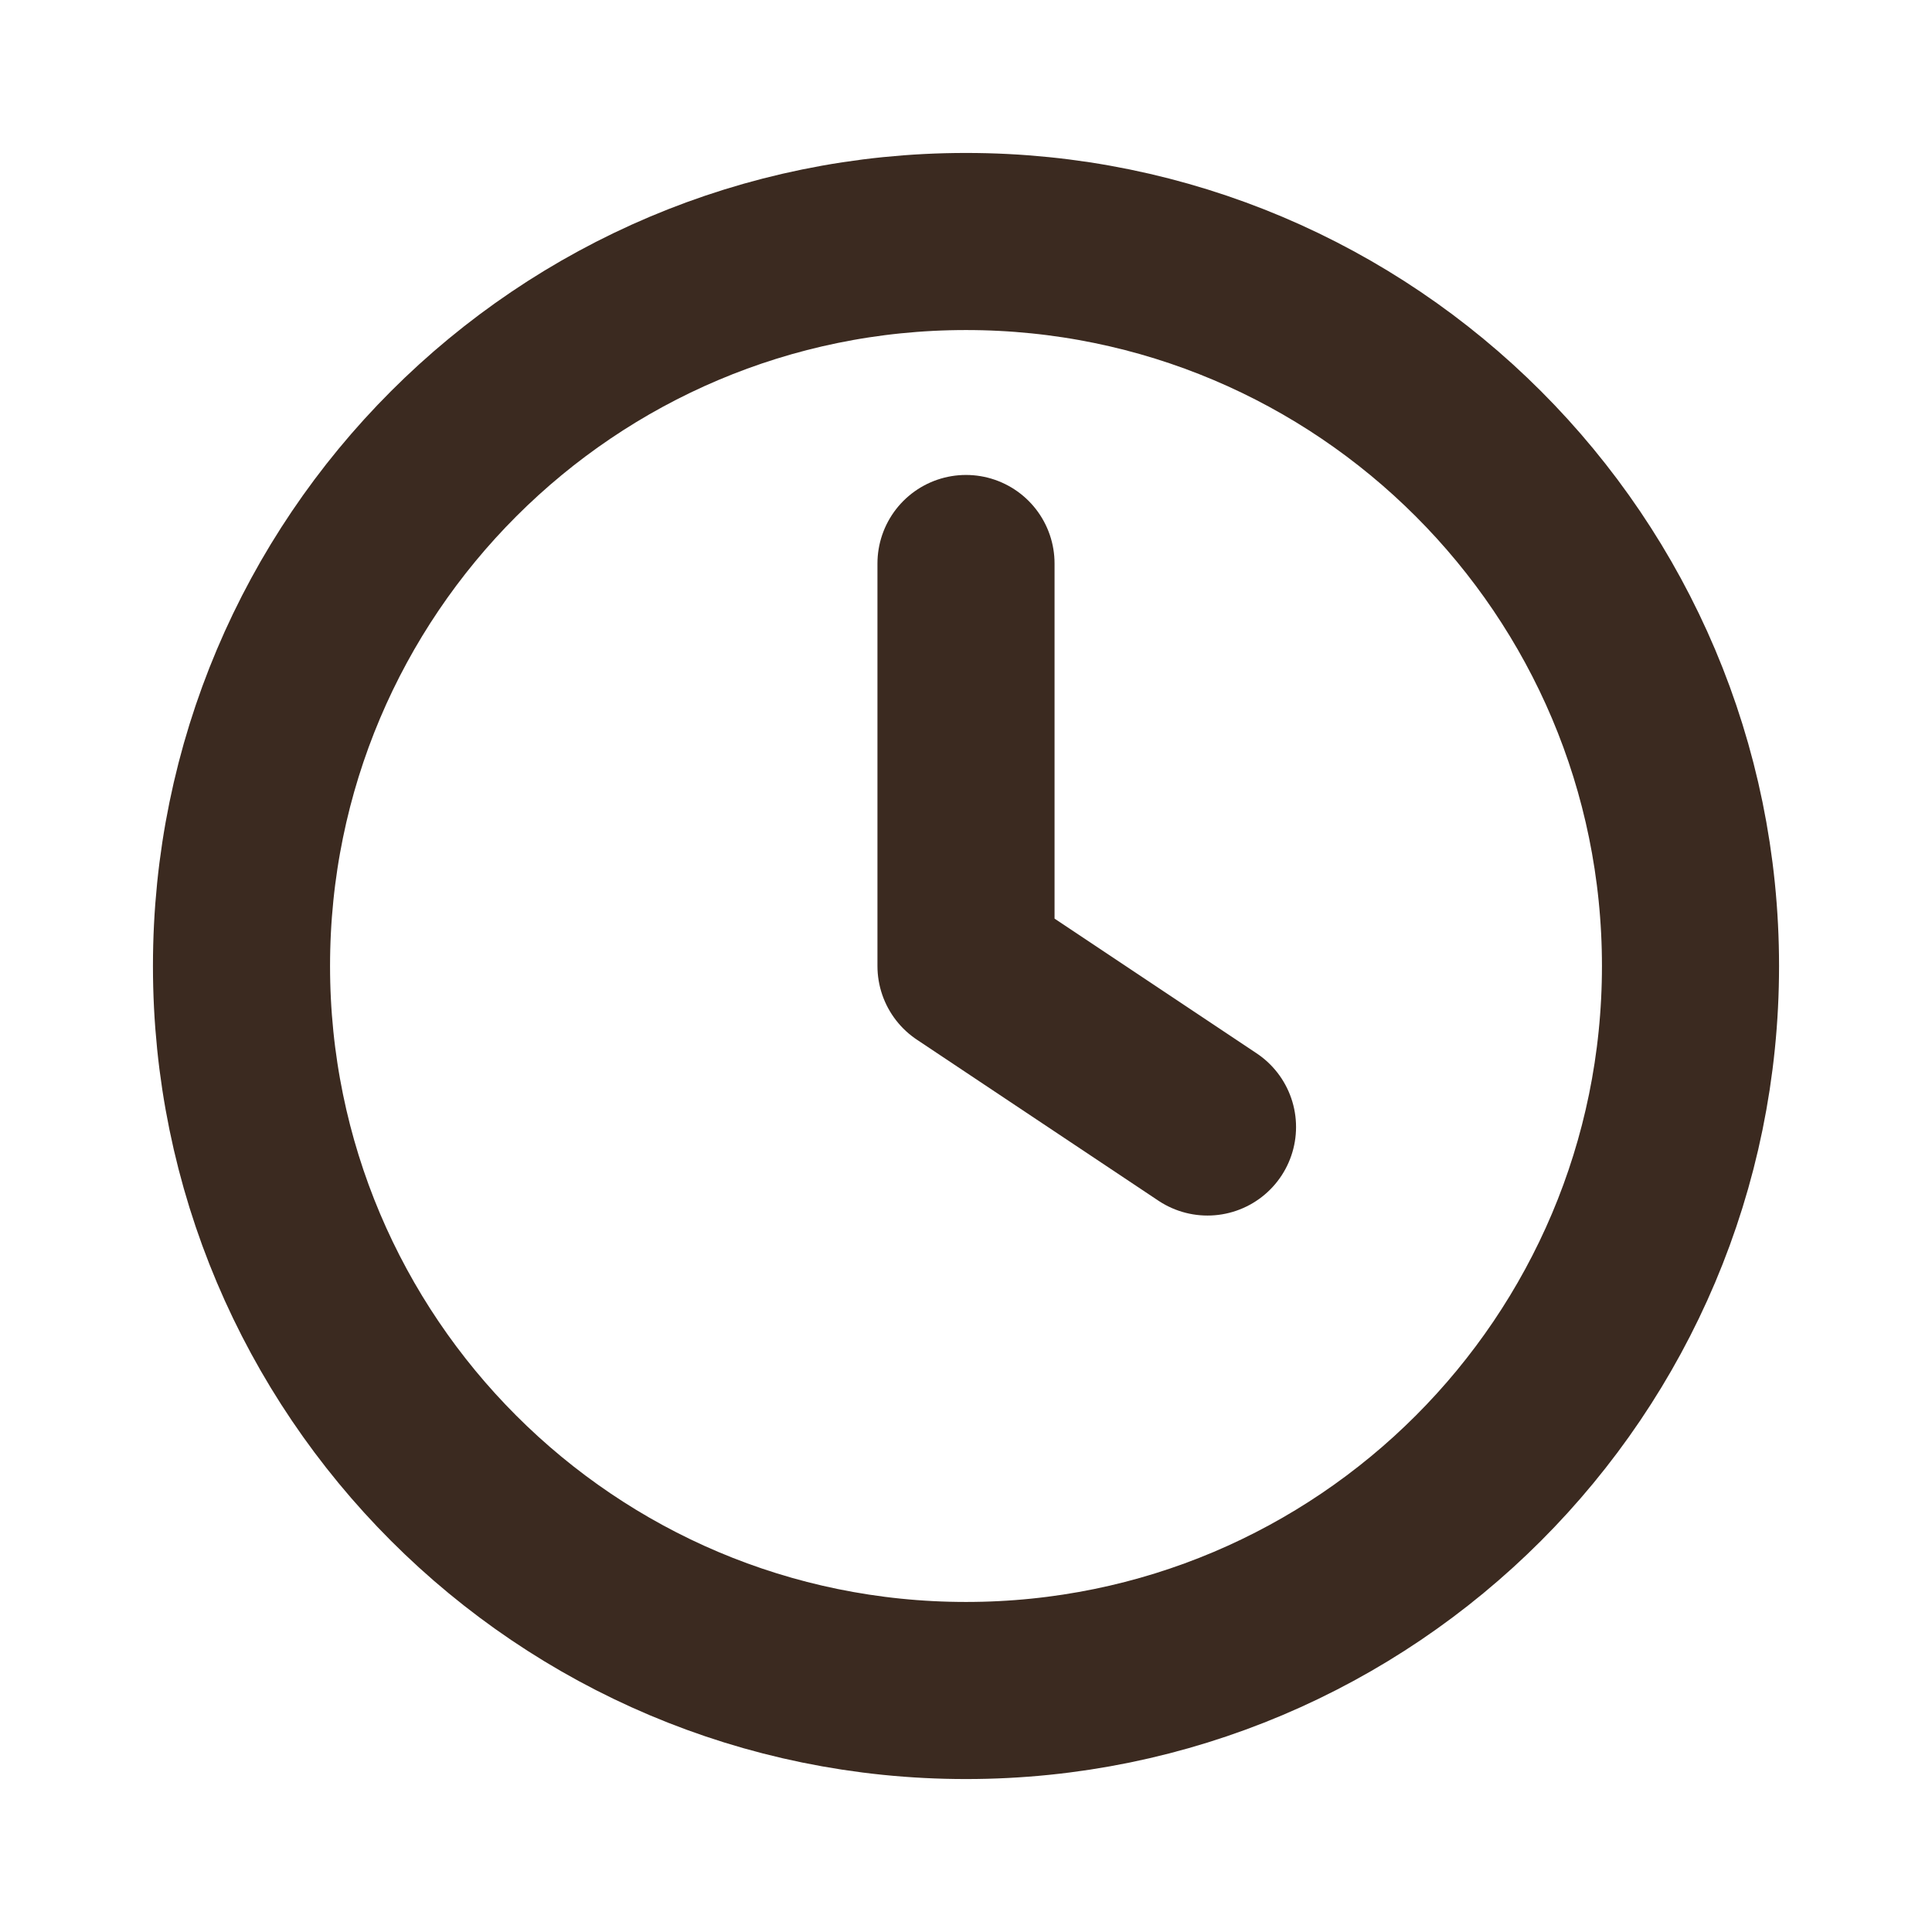
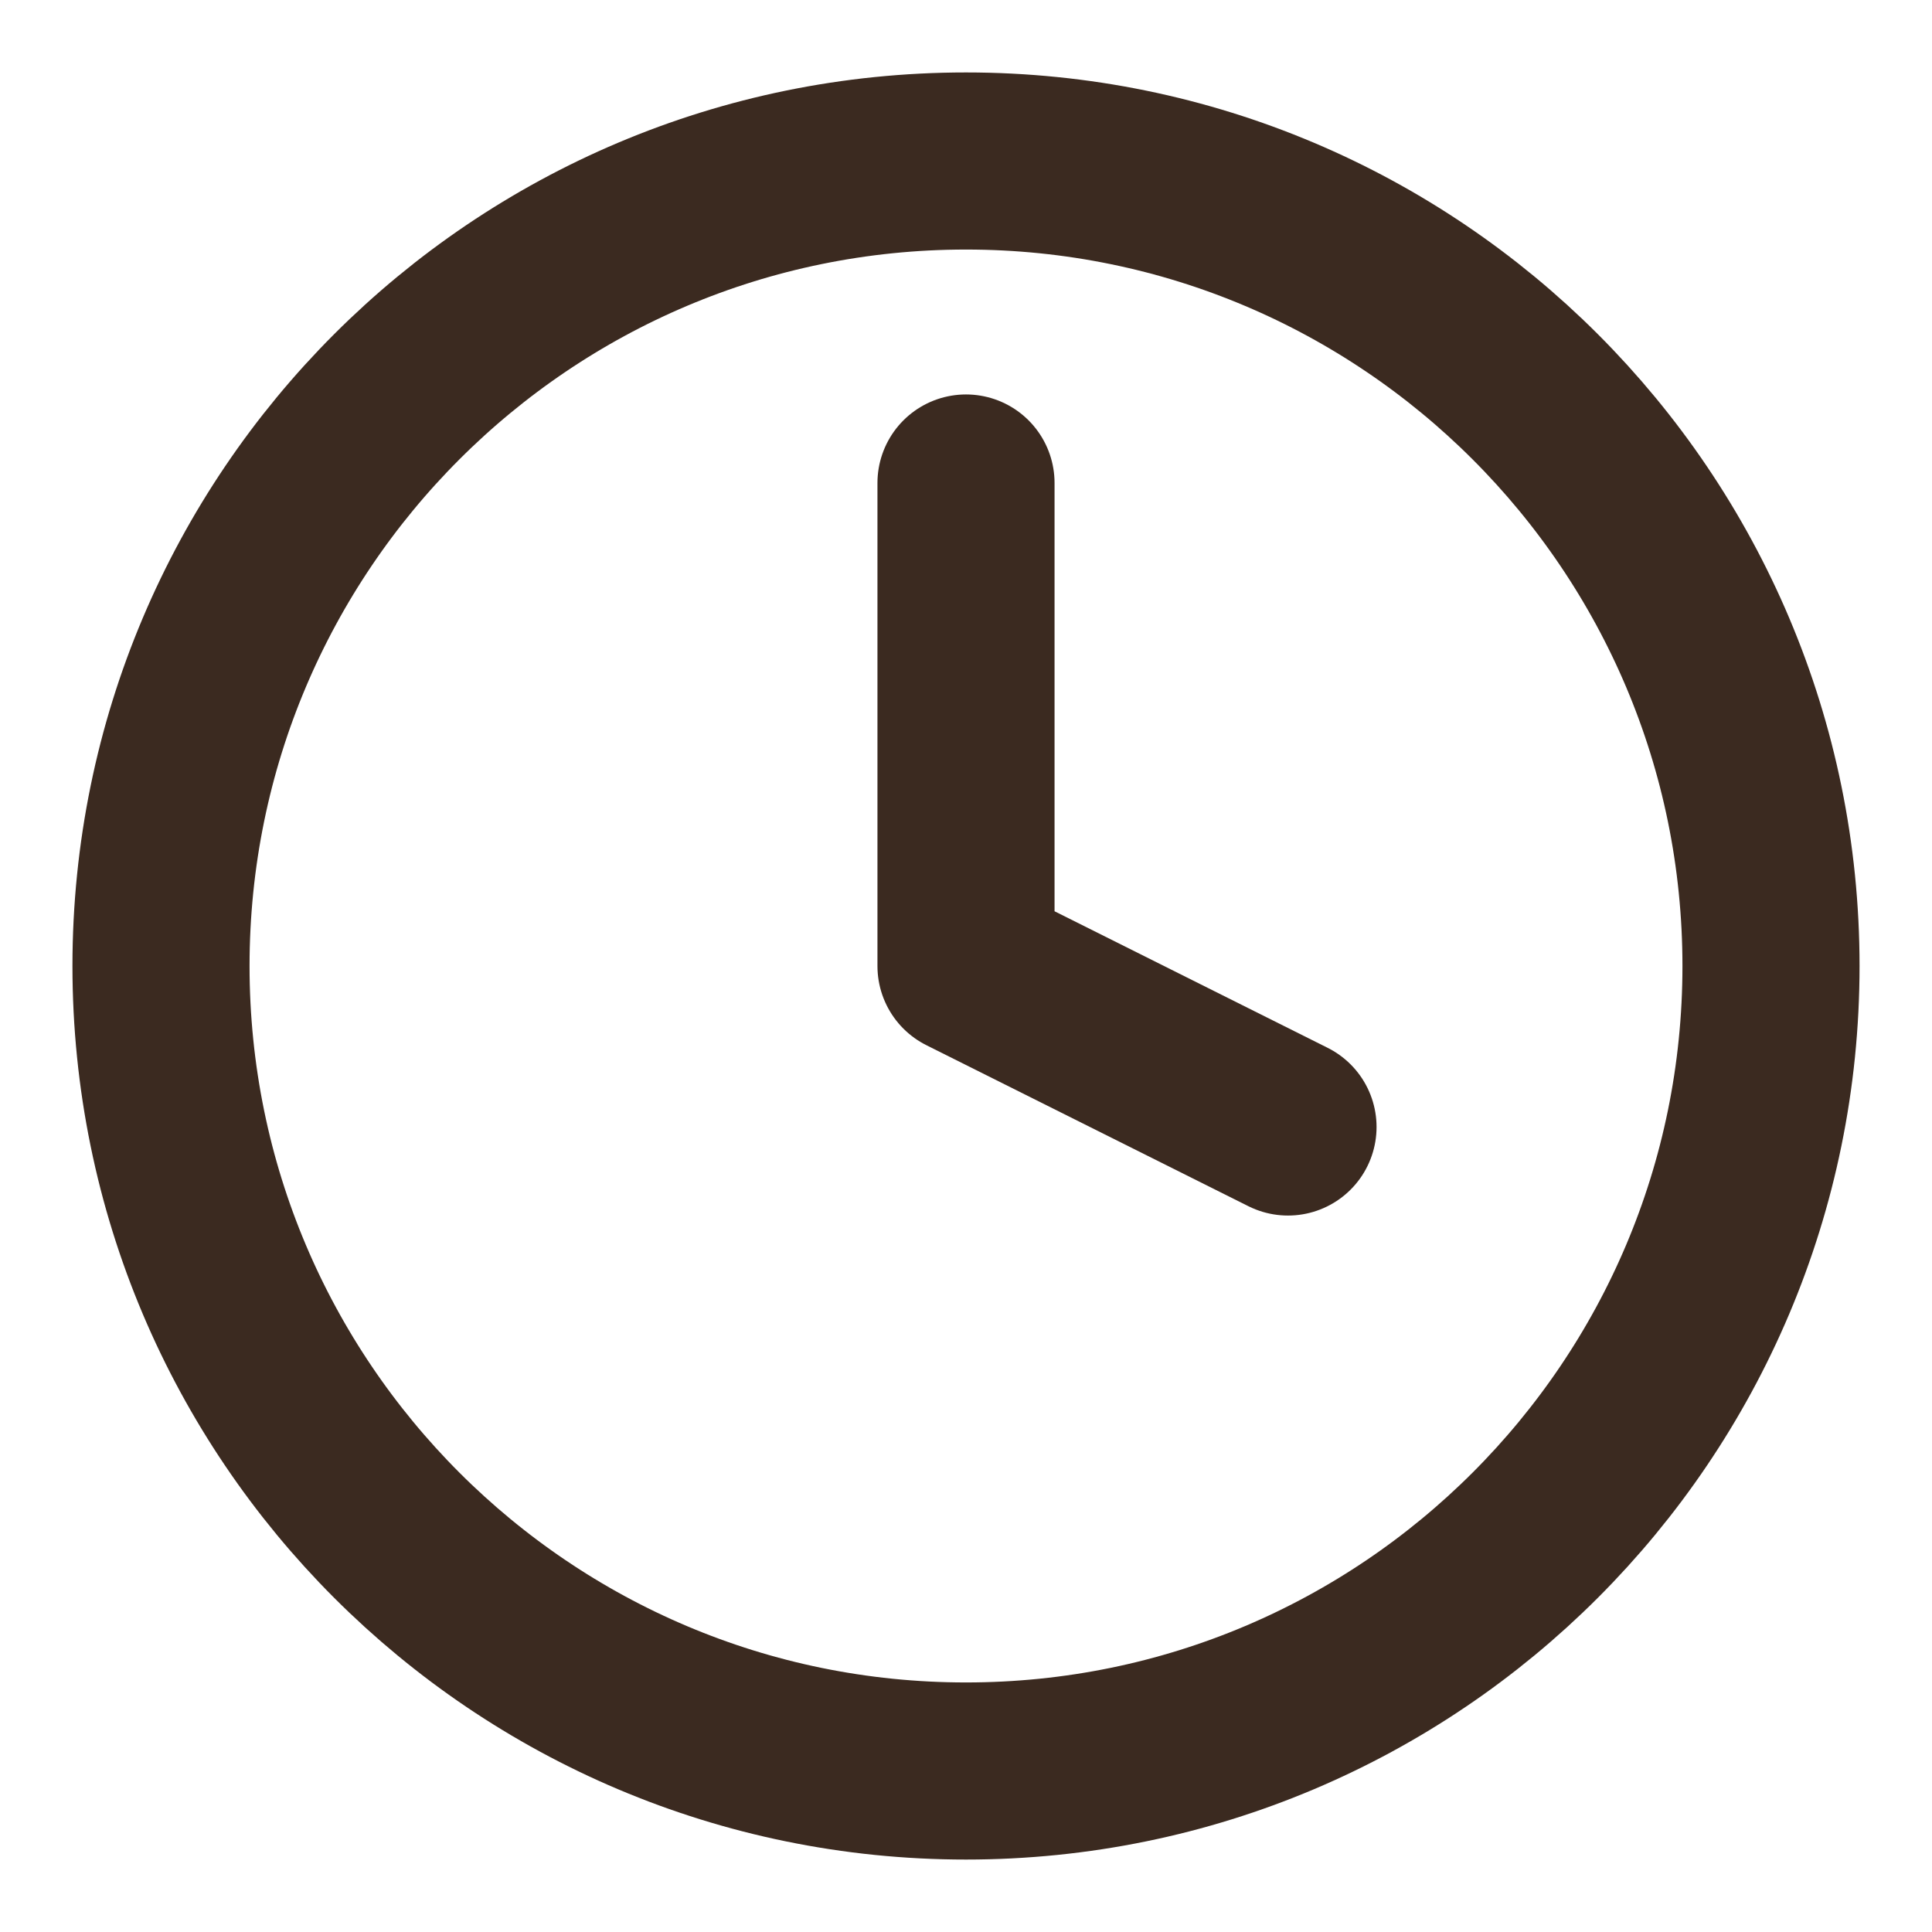
<svg xmlns="http://www.w3.org/2000/svg" width="24" height="24" viewBox="0 0 24 24" fill="none" stroke="#3B2A20" stroke-width="2.2" stroke-linecap="round" stroke-linejoin="round">
-   <circle cx="12" cy="12" r="9" />
-   <path d="M12 7v5l3 2" />
+   <circle cx="12" cy="12" r="10" />
+   <path d="M12 6v6l4 2" />
</svg>
